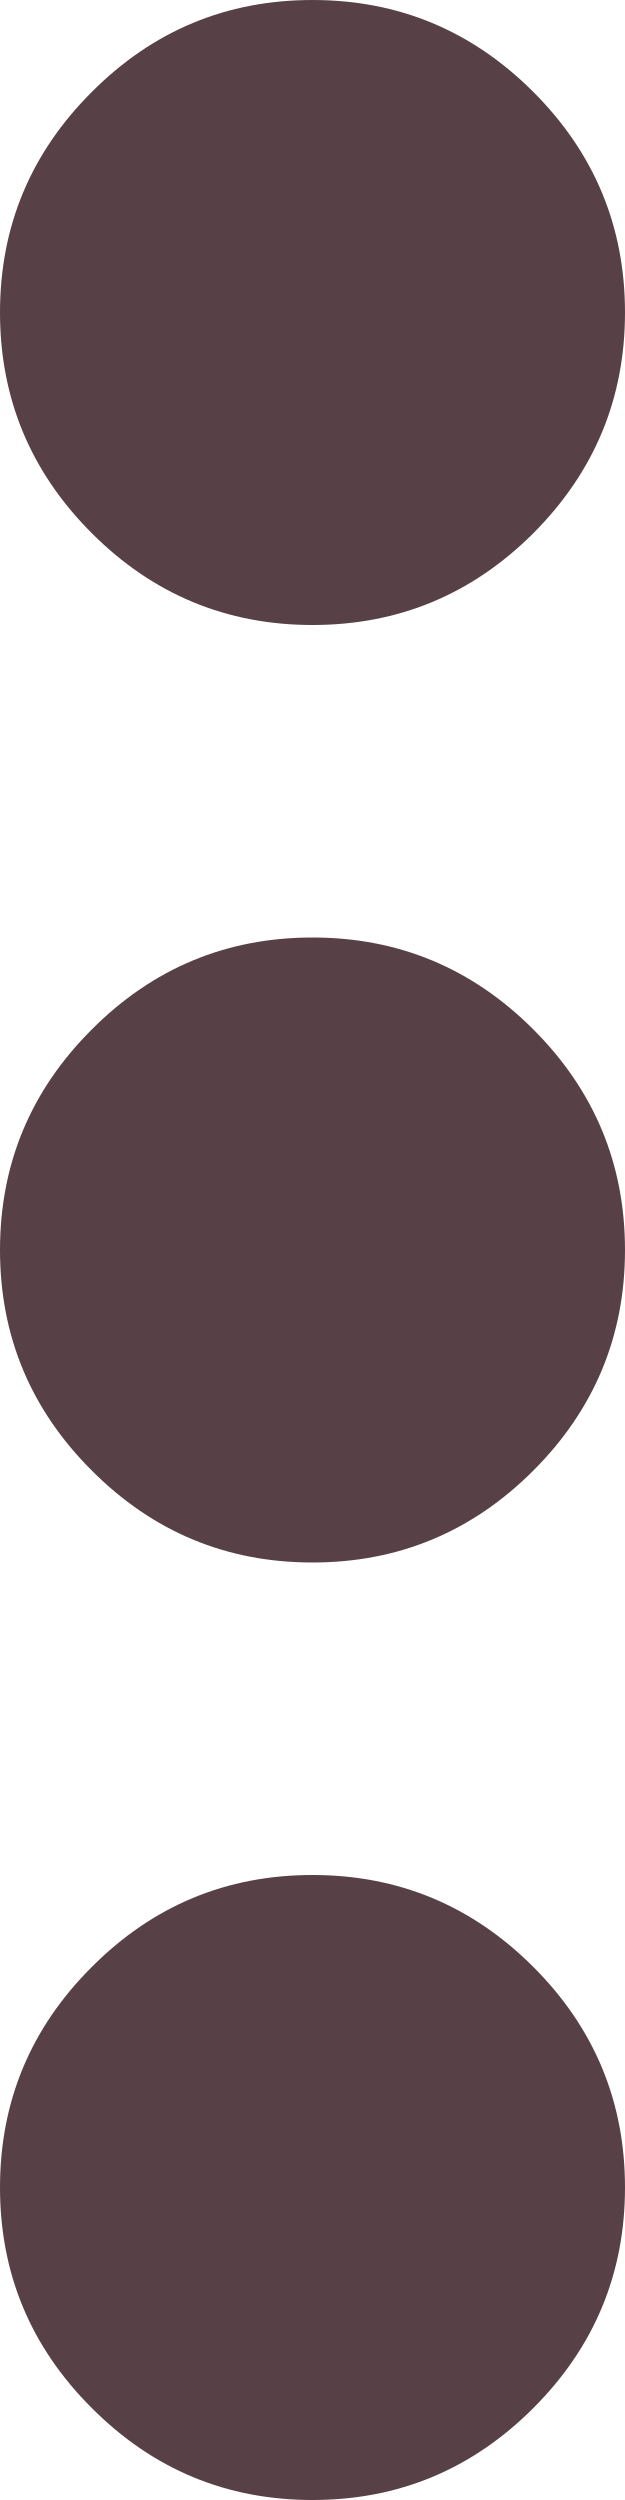
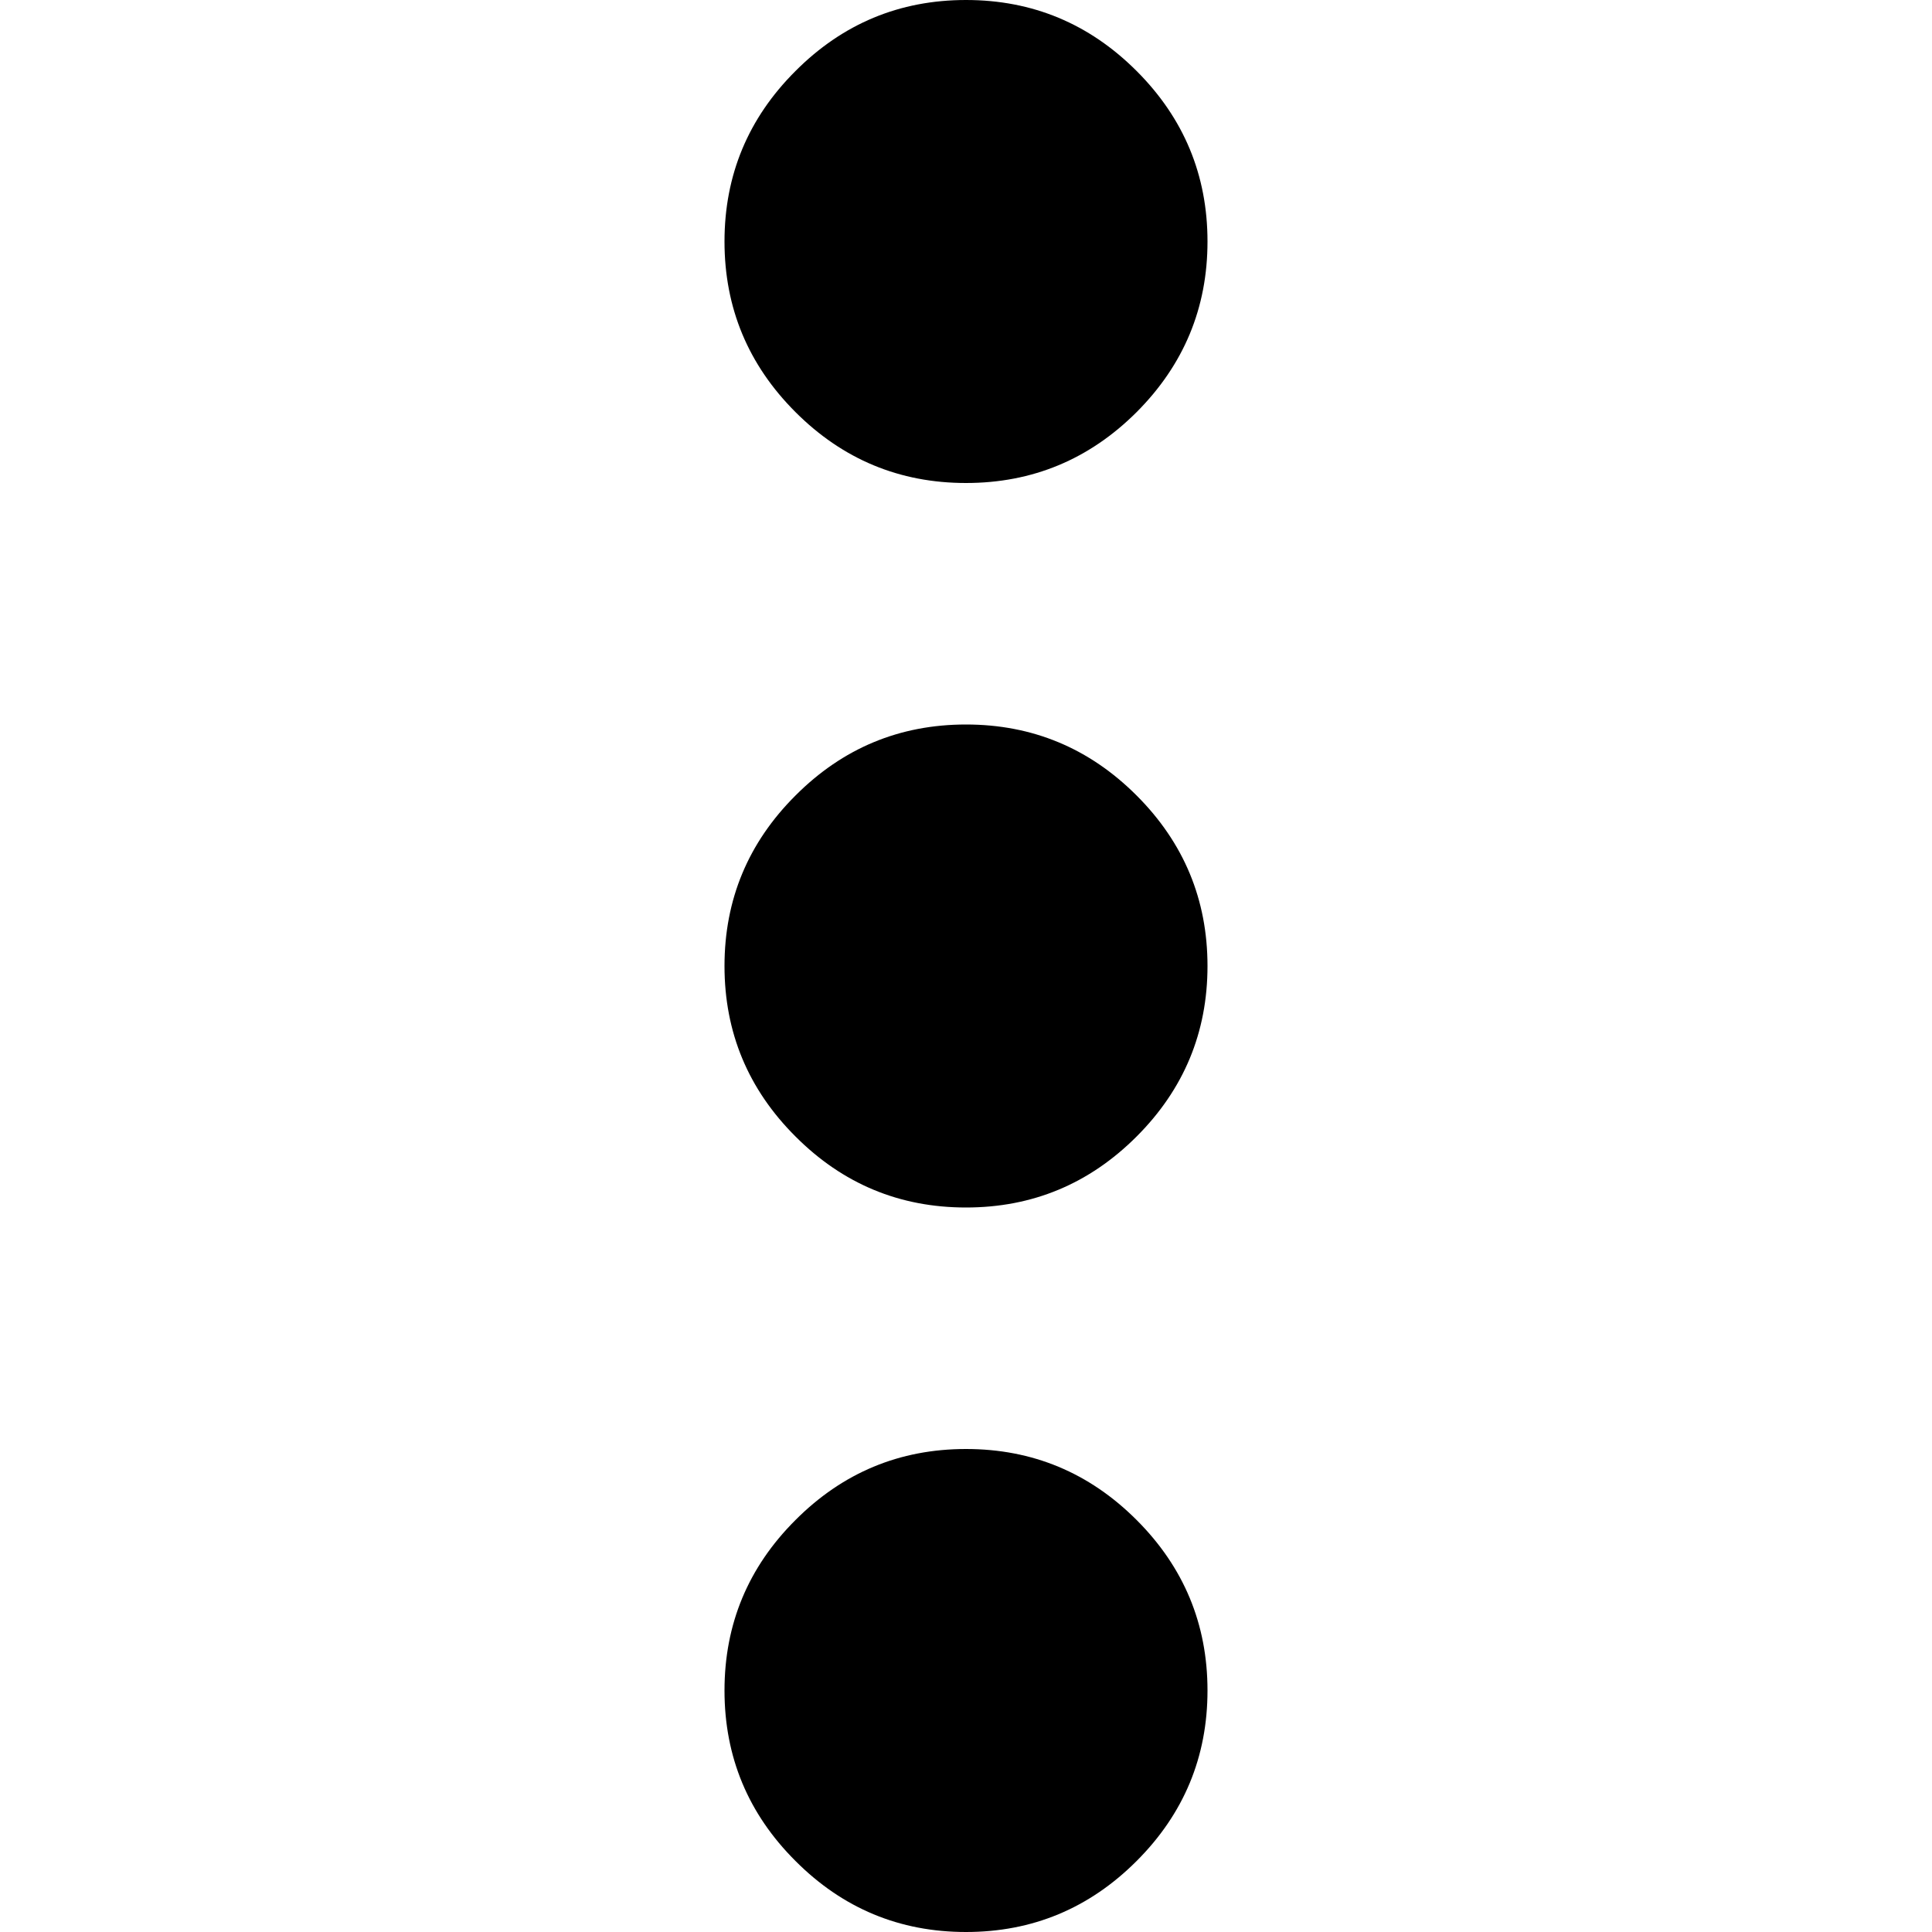
- <svg xmlns="http://www.w3.org/2000/svg" width="4" height="16" viewBox="0 0 4 16" fill="none">
-   <path d="M2 16C1.45 16 0.979 15.804 0.588 15.412C0.196 15.021 0 14.55 0 14C0 13.45 0.196 12.979 0.588 12.588C0.979 12.196 1.45 12 2 12C2.55 12 3.021 12.196 3.413 12.588C3.804 12.979 4 13.45 4 14C4 14.55 3.804 15.021 3.413 15.412C3.021 15.804 2.55 16 2 16ZM2 10C1.45 10 0.979 9.804 0.588 9.412C0.196 9.021 0 8.55 0 8C0 7.45 0.196 6.979 0.588 6.588C0.979 6.196 1.45 6 2 6C2.55 6 3.021 6.196 3.413 6.588C3.804 6.979 4 7.45 4 8C4 8.55 3.804 9.021 3.413 9.412C3.021 9.804 2.55 10 2 10ZM2 4C1.45 4 0.979 3.804 0.588 3.413C0.196 3.021 0 2.55 0 2C0 1.45 0.196 0.979 0.588 0.588C0.979 0.196 1.45 0 2 0C2.55 0 3.021 0.196 3.413 0.588C3.804 0.979 4 1.45 4 2C4 2.55 3.804 3.021 3.413 3.413C3.021 3.804 2.55 4 2 4Z" fill="#574146" />
+ <svg xmlns="http://www.w3.org/2000/svg" width="1em" height="1em" viewBox="0 0 4 16">
+   <path d="M2 16C1.45 16 0.979 15.804 0.588 15.412C0.196 15.021 0 14.55 0 14C0 13.45 0.196 12.979 0.588 12.588C0.979 12.196 1.45 12 2 12C2.55 12 3.021 12.196 3.413 12.588C3.804 12.979 4 13.45 4 14C4 14.55 3.804 15.021 3.413 15.412C3.021 15.804 2.55 16 2 16ZM2 10C1.45 10 0.979 9.804 0.588 9.412C0.196 9.021 0 8.55 0 8C0 7.45 0.196 6.979 0.588 6.588C0.979 6.196 1.45 6 2 6C2.55 6 3.021 6.196 3.413 6.588C3.804 6.979 4 7.45 4 8C4 8.55 3.804 9.021 3.413 9.412C3.021 9.804 2.55 10 2 10ZM2 4C1.45 4 0.979 3.804 0.588 3.413C0.196 3.021 0 2.55 0 2C0 1.45 0.196 0.979 0.588 0.588C0.979 0.196 1.45 0 2 0C2.55 0 3.021 0.196 3.413 0.588C3.804 0.979 4 1.45 4 2C4 2.55 3.804 3.021 3.413 3.413C3.021 3.804 2.55 4 2 4Z" fill="currentColor" />
</svg>
